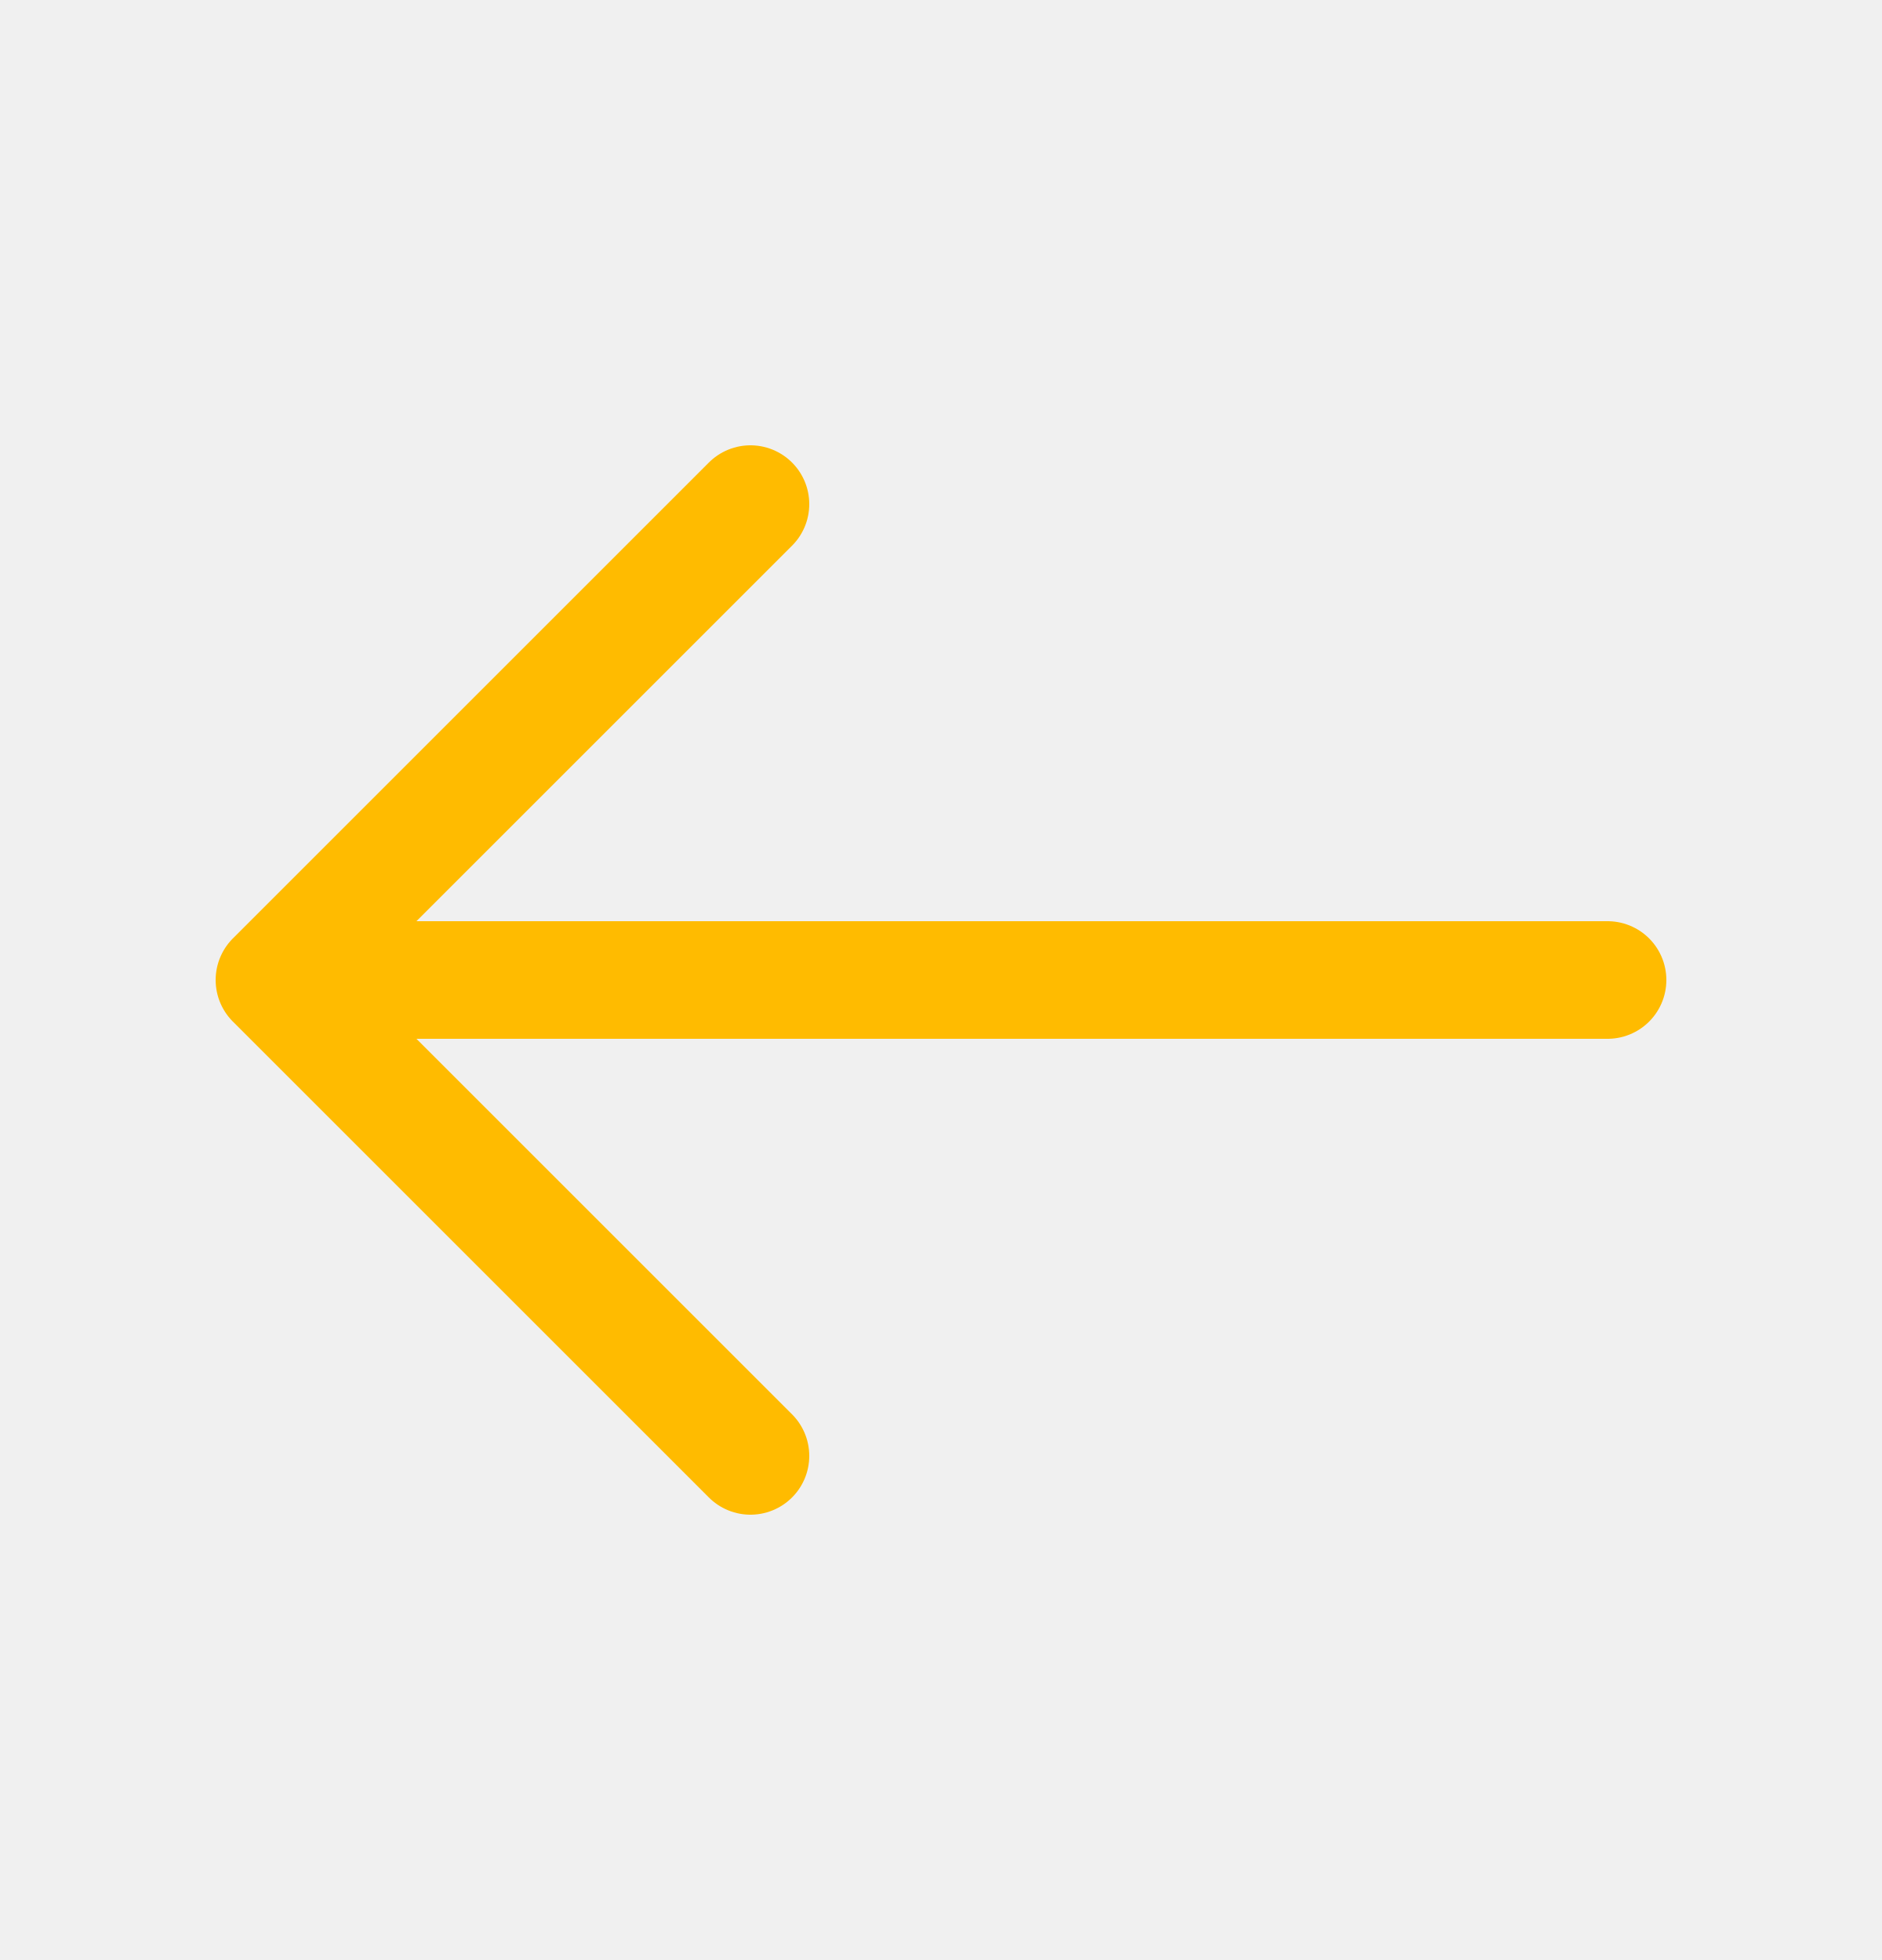
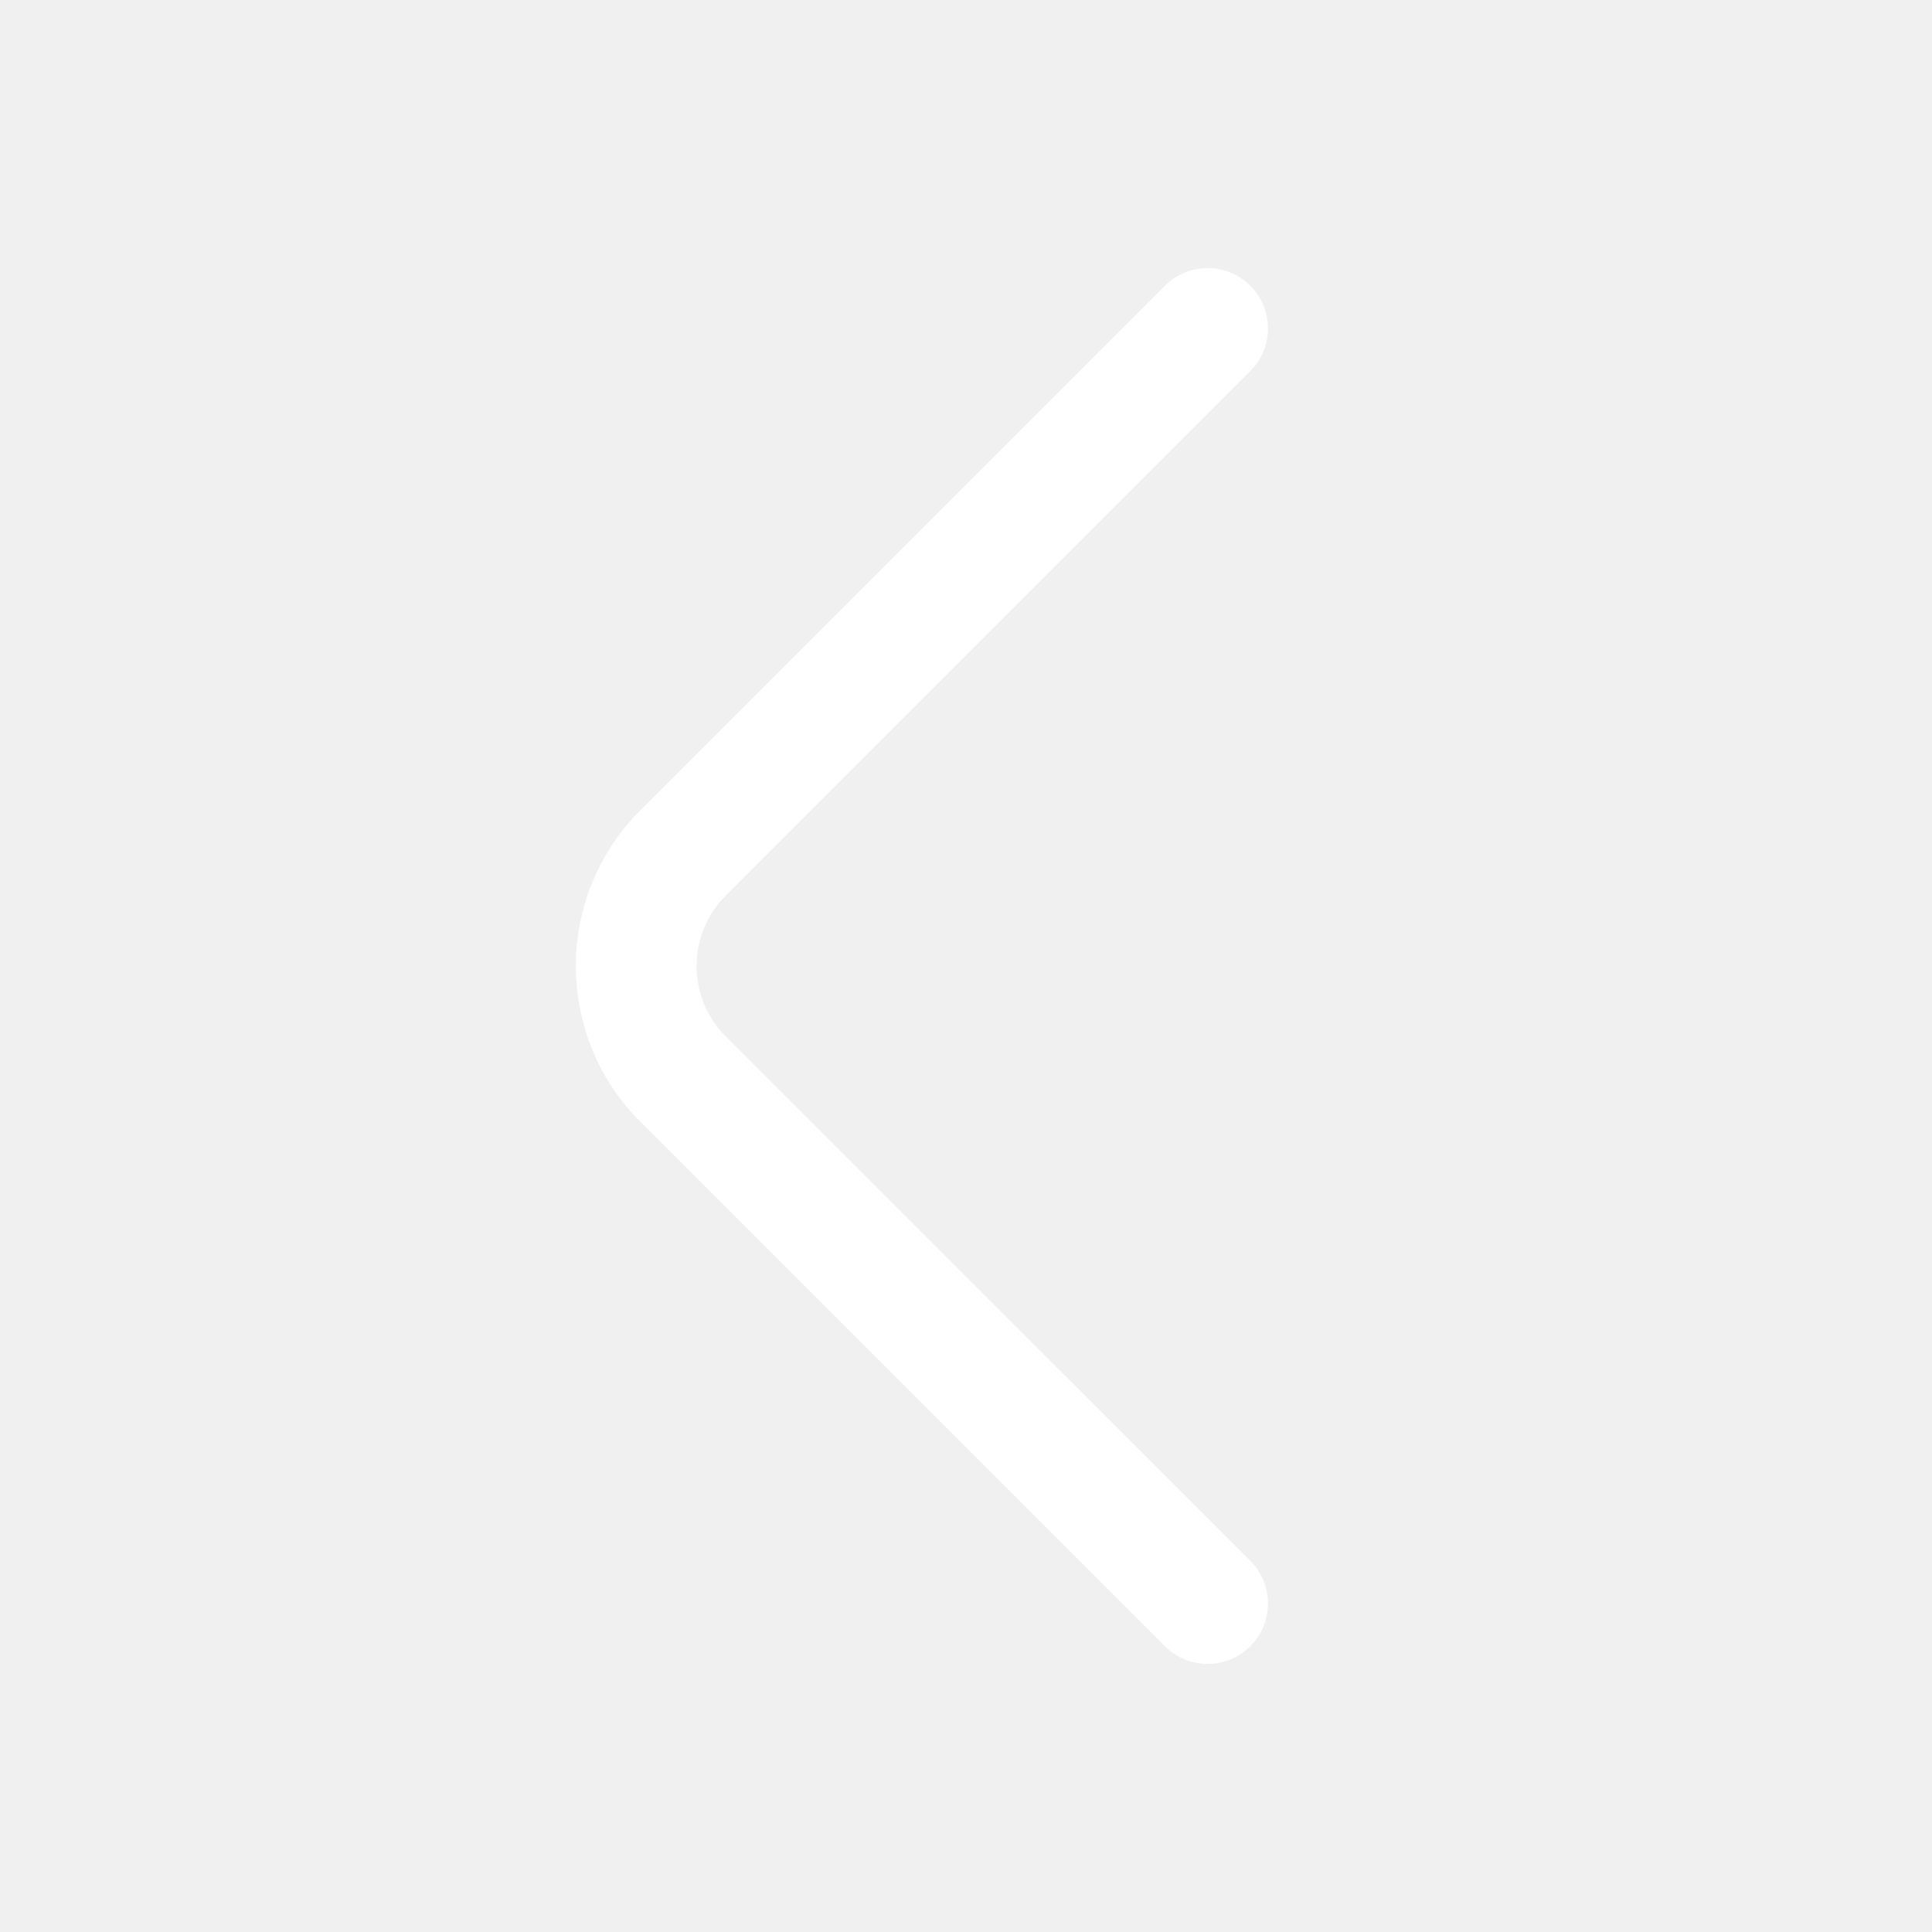
- <svg xmlns="http://www.w3.org/2000/svg" width="24" height="25" viewBox="0 0 24 25" fill="none">
-   <path d="M9.57 6.43L3.5 12.5L9.57 18.57" stroke="#FFBB00" stroke-width="1.5" stroke-miterlimit="10" stroke-linecap="round" stroke-linejoin="round" />
-   <path d="M20.5 12.5H3.67" stroke="#FFBB00" stroke-width="1.5" stroke-miterlimit="10" stroke-linecap="round" stroke-linejoin="round" />
+ <svg xmlns="http://www.w3.org/2000/svg" width="20" height="20" viewBox="0 0 20 20" fill="none">
+   <path d="M12.501 16.6L7.067 11.167C6.426 10.525 6.426 9.475 7.067 8.834L12.501 3.4" stroke="white" stroke-width="1.25" stroke-miterlimit="10" stroke-linecap="round" stroke-linejoin="round" />
</svg>
